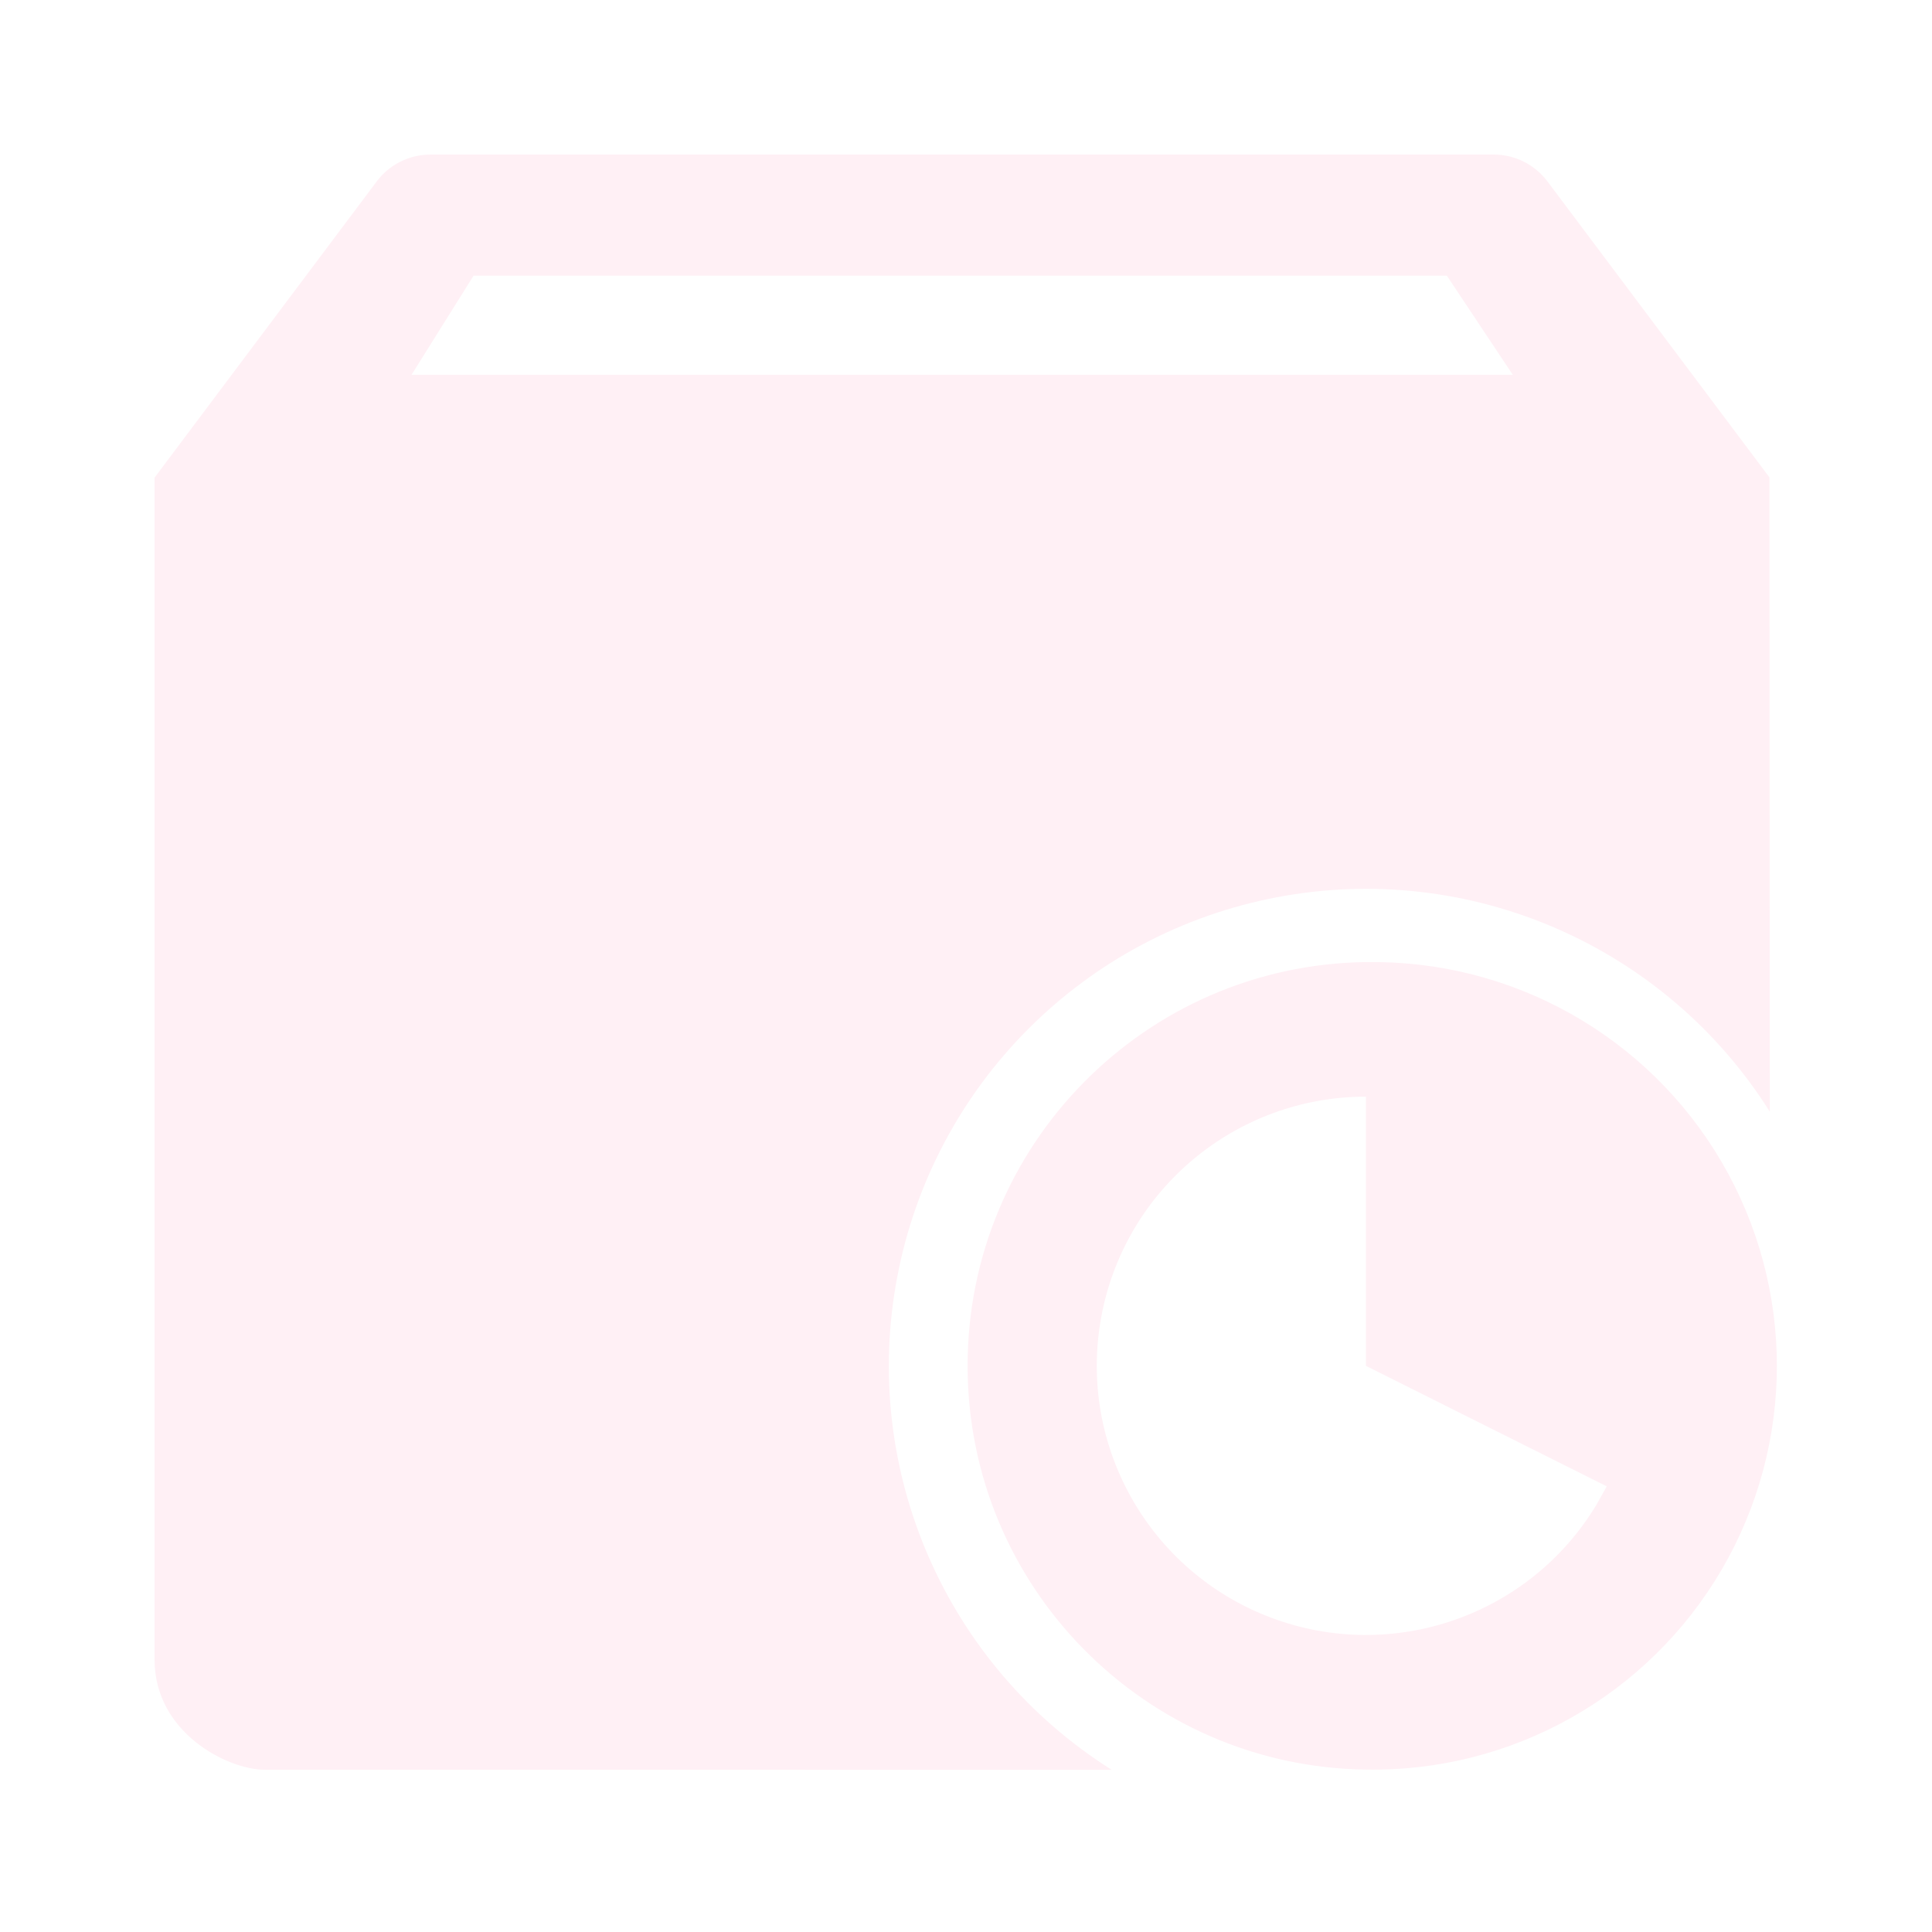
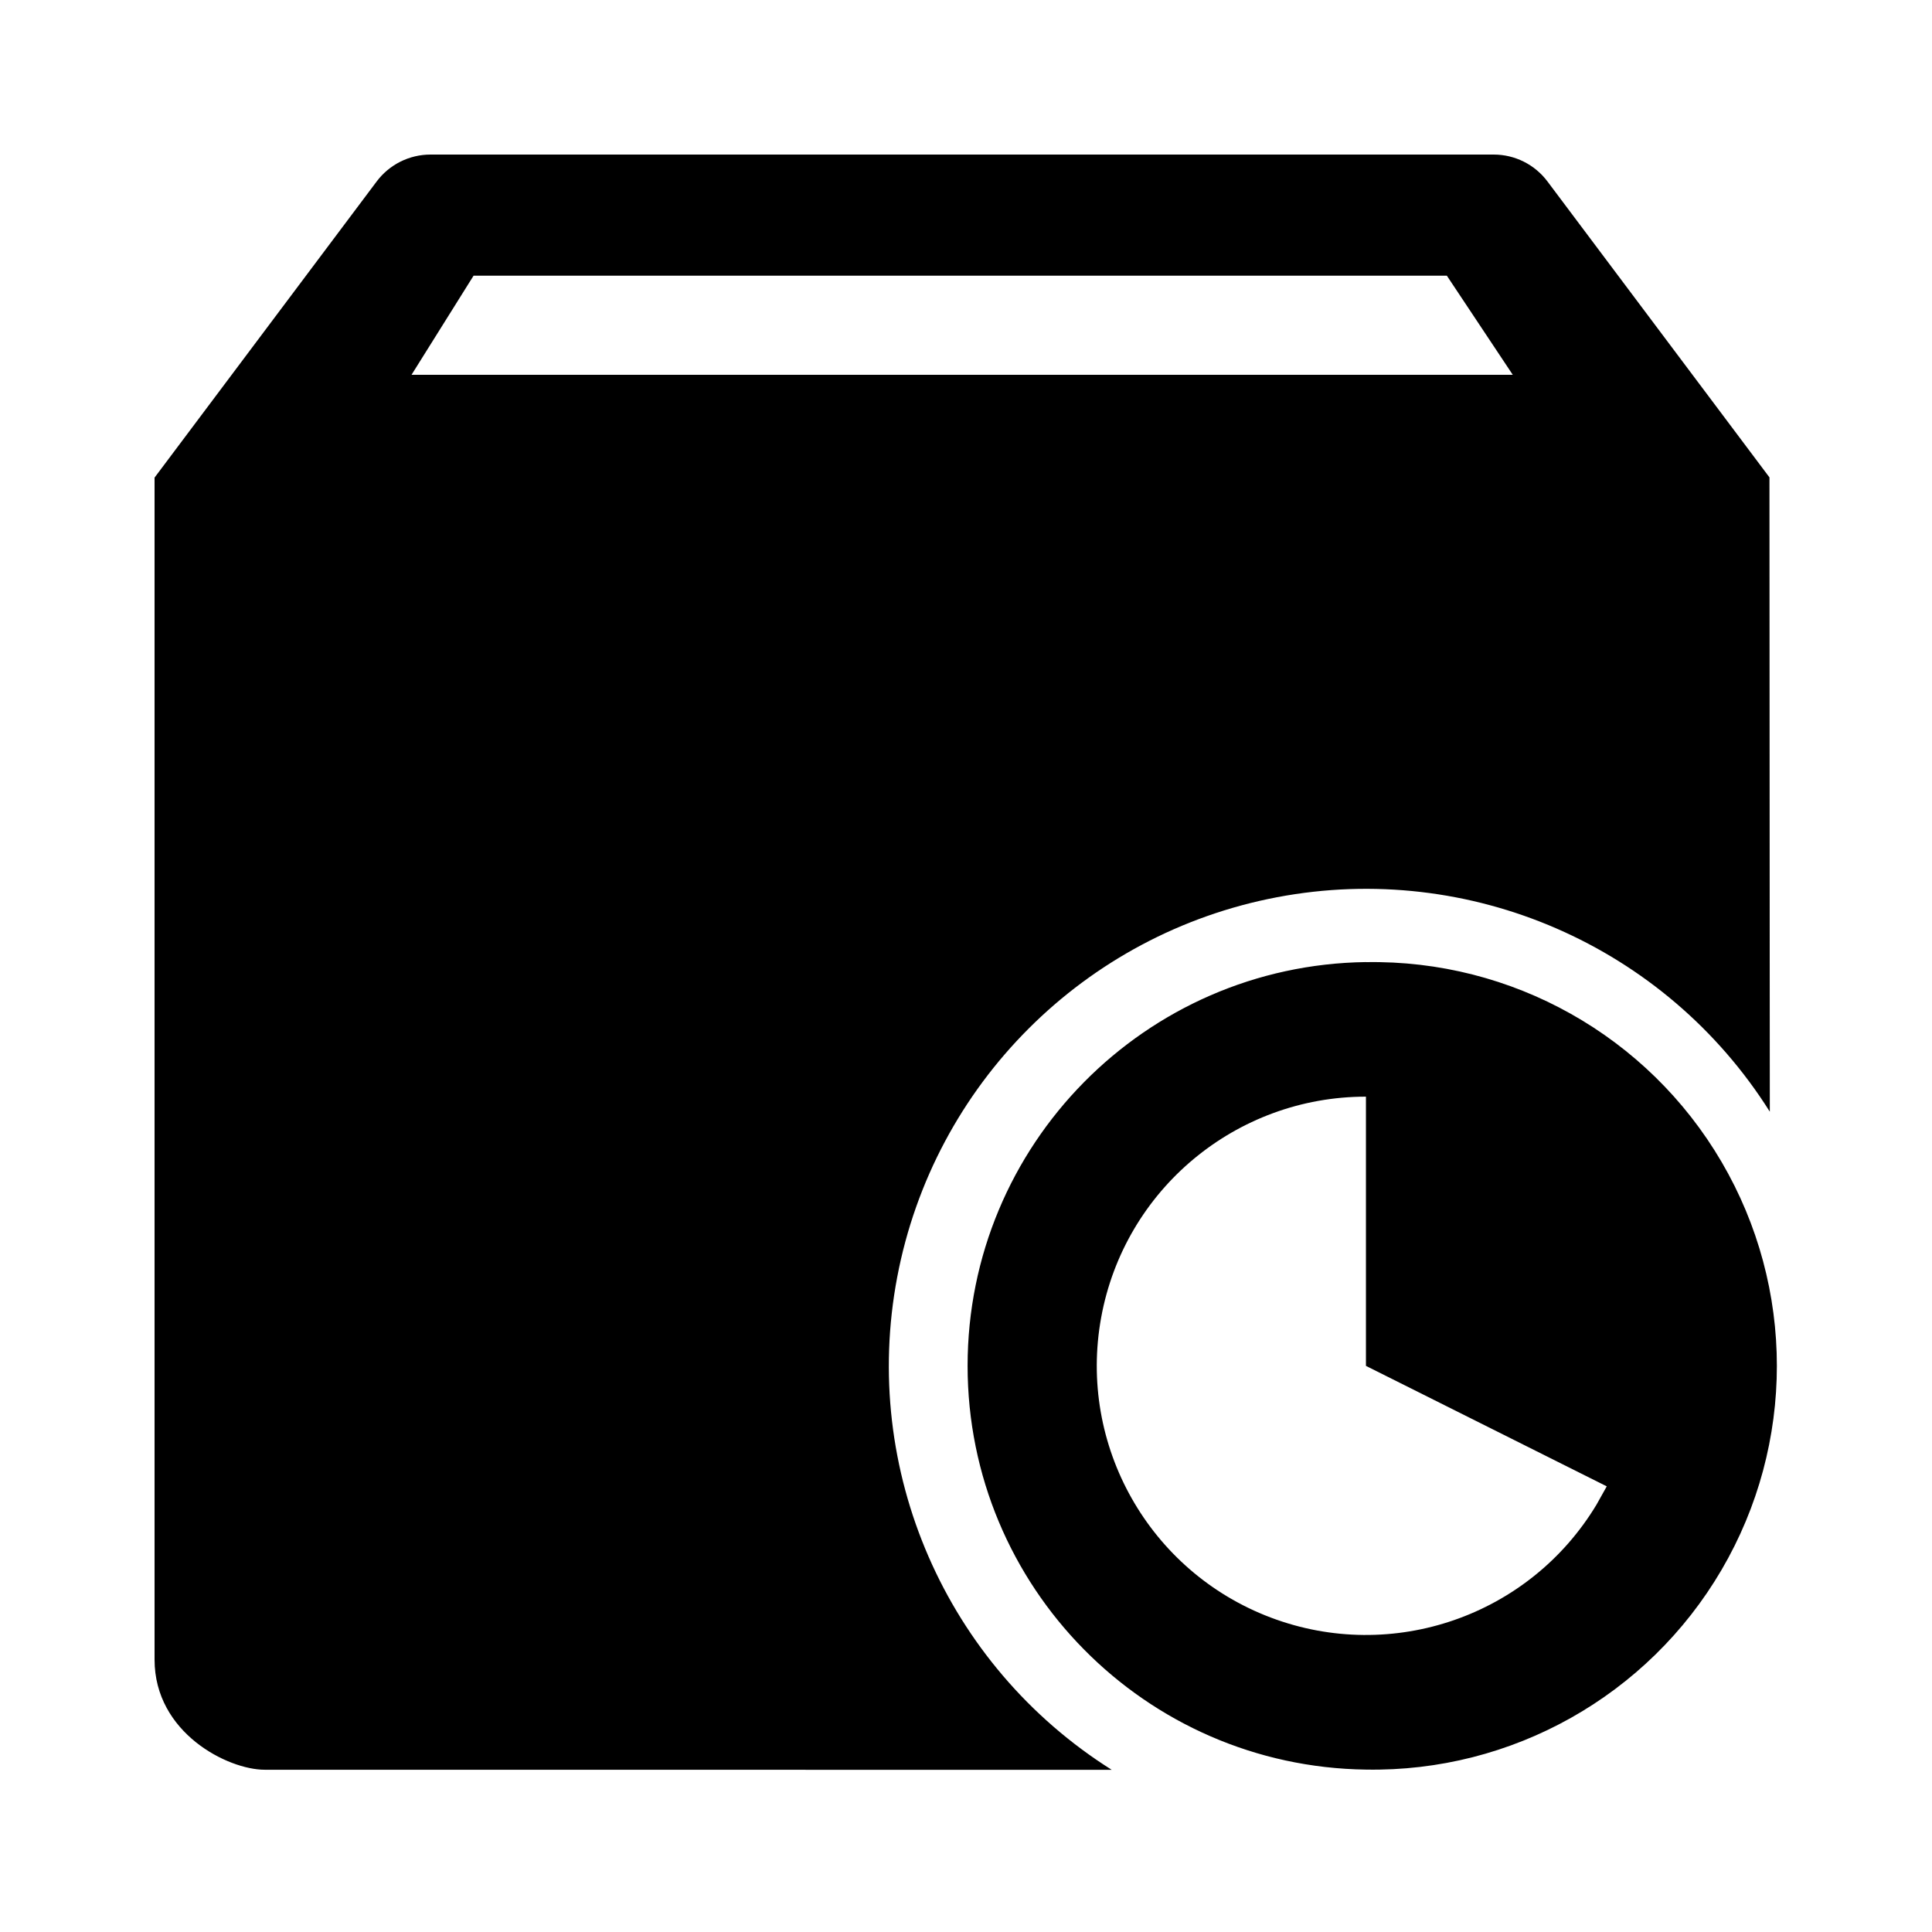
<svg xmlns="http://www.w3.org/2000/svg" class="icon" width="200px" height="200.00px" viewBox="0 0 1024 1024" version="1.1">
-   <path fill="#FFF0F5" d="M791.685 81.92a35.604 35.604 0 0 1 28.524 14.285l117.637 156.815 0.154 282.235 0.041 53.965a252.928 252.928 0 1 0-348.815 348.82l-448.937-0.041c-19.456 0-58.368-19.456-58.368-58.368V253.133l117.709-156.938A35.686 35.686 0 0 1 228.152 81.92h563.533z m-67.707 428.037a214.016 214.016 0 1 1 0 427.965c-117.064-1.582-211.133-96.927-211.133-214.001 0-117.074 94.07-212.424 211.133-214.001v0.036z m0 71.291c-68.895 0-127.949 49.234-140.329 117.007-12.39 67.768 25.431 134.707 89.871 159.078 64.44 24.371 137.088-0.799 172.646-59.812l5.448-9.728-127.636-63.852v-142.694z m42.885-435.123H250.998L218.112 198.656h583.69l-34.939-52.531z" />
+   <path fill="currentColor" d="M791.685 81.92a35.604 35.604 0 0 1 28.524 14.285l117.637 156.815 0.154 282.235 0.041 53.965a252.928 252.928 0 1 0-348.815 348.82l-448.937-0.041c-19.456 0-58.368-19.456-58.368-58.368V253.133l117.709-156.938A35.686 35.686 0 0 1 228.152 81.92h563.533z m-67.707 428.037a214.016 214.016 0 1 1 0 427.965c-117.064-1.582-211.133-96.927-211.133-214.001 0-117.074 94.07-212.424 211.133-214.001v0.036z m0 71.291c-68.895 0-127.949 49.234-140.329 117.007-12.39 67.768 25.431 134.707 89.871 159.078 64.44 24.371 137.088-0.799 172.646-59.812l5.448-9.728-127.636-63.852v-142.694z m42.885-435.123H250.998L218.112 198.656h583.69l-34.939-52.531z" />
</svg>
